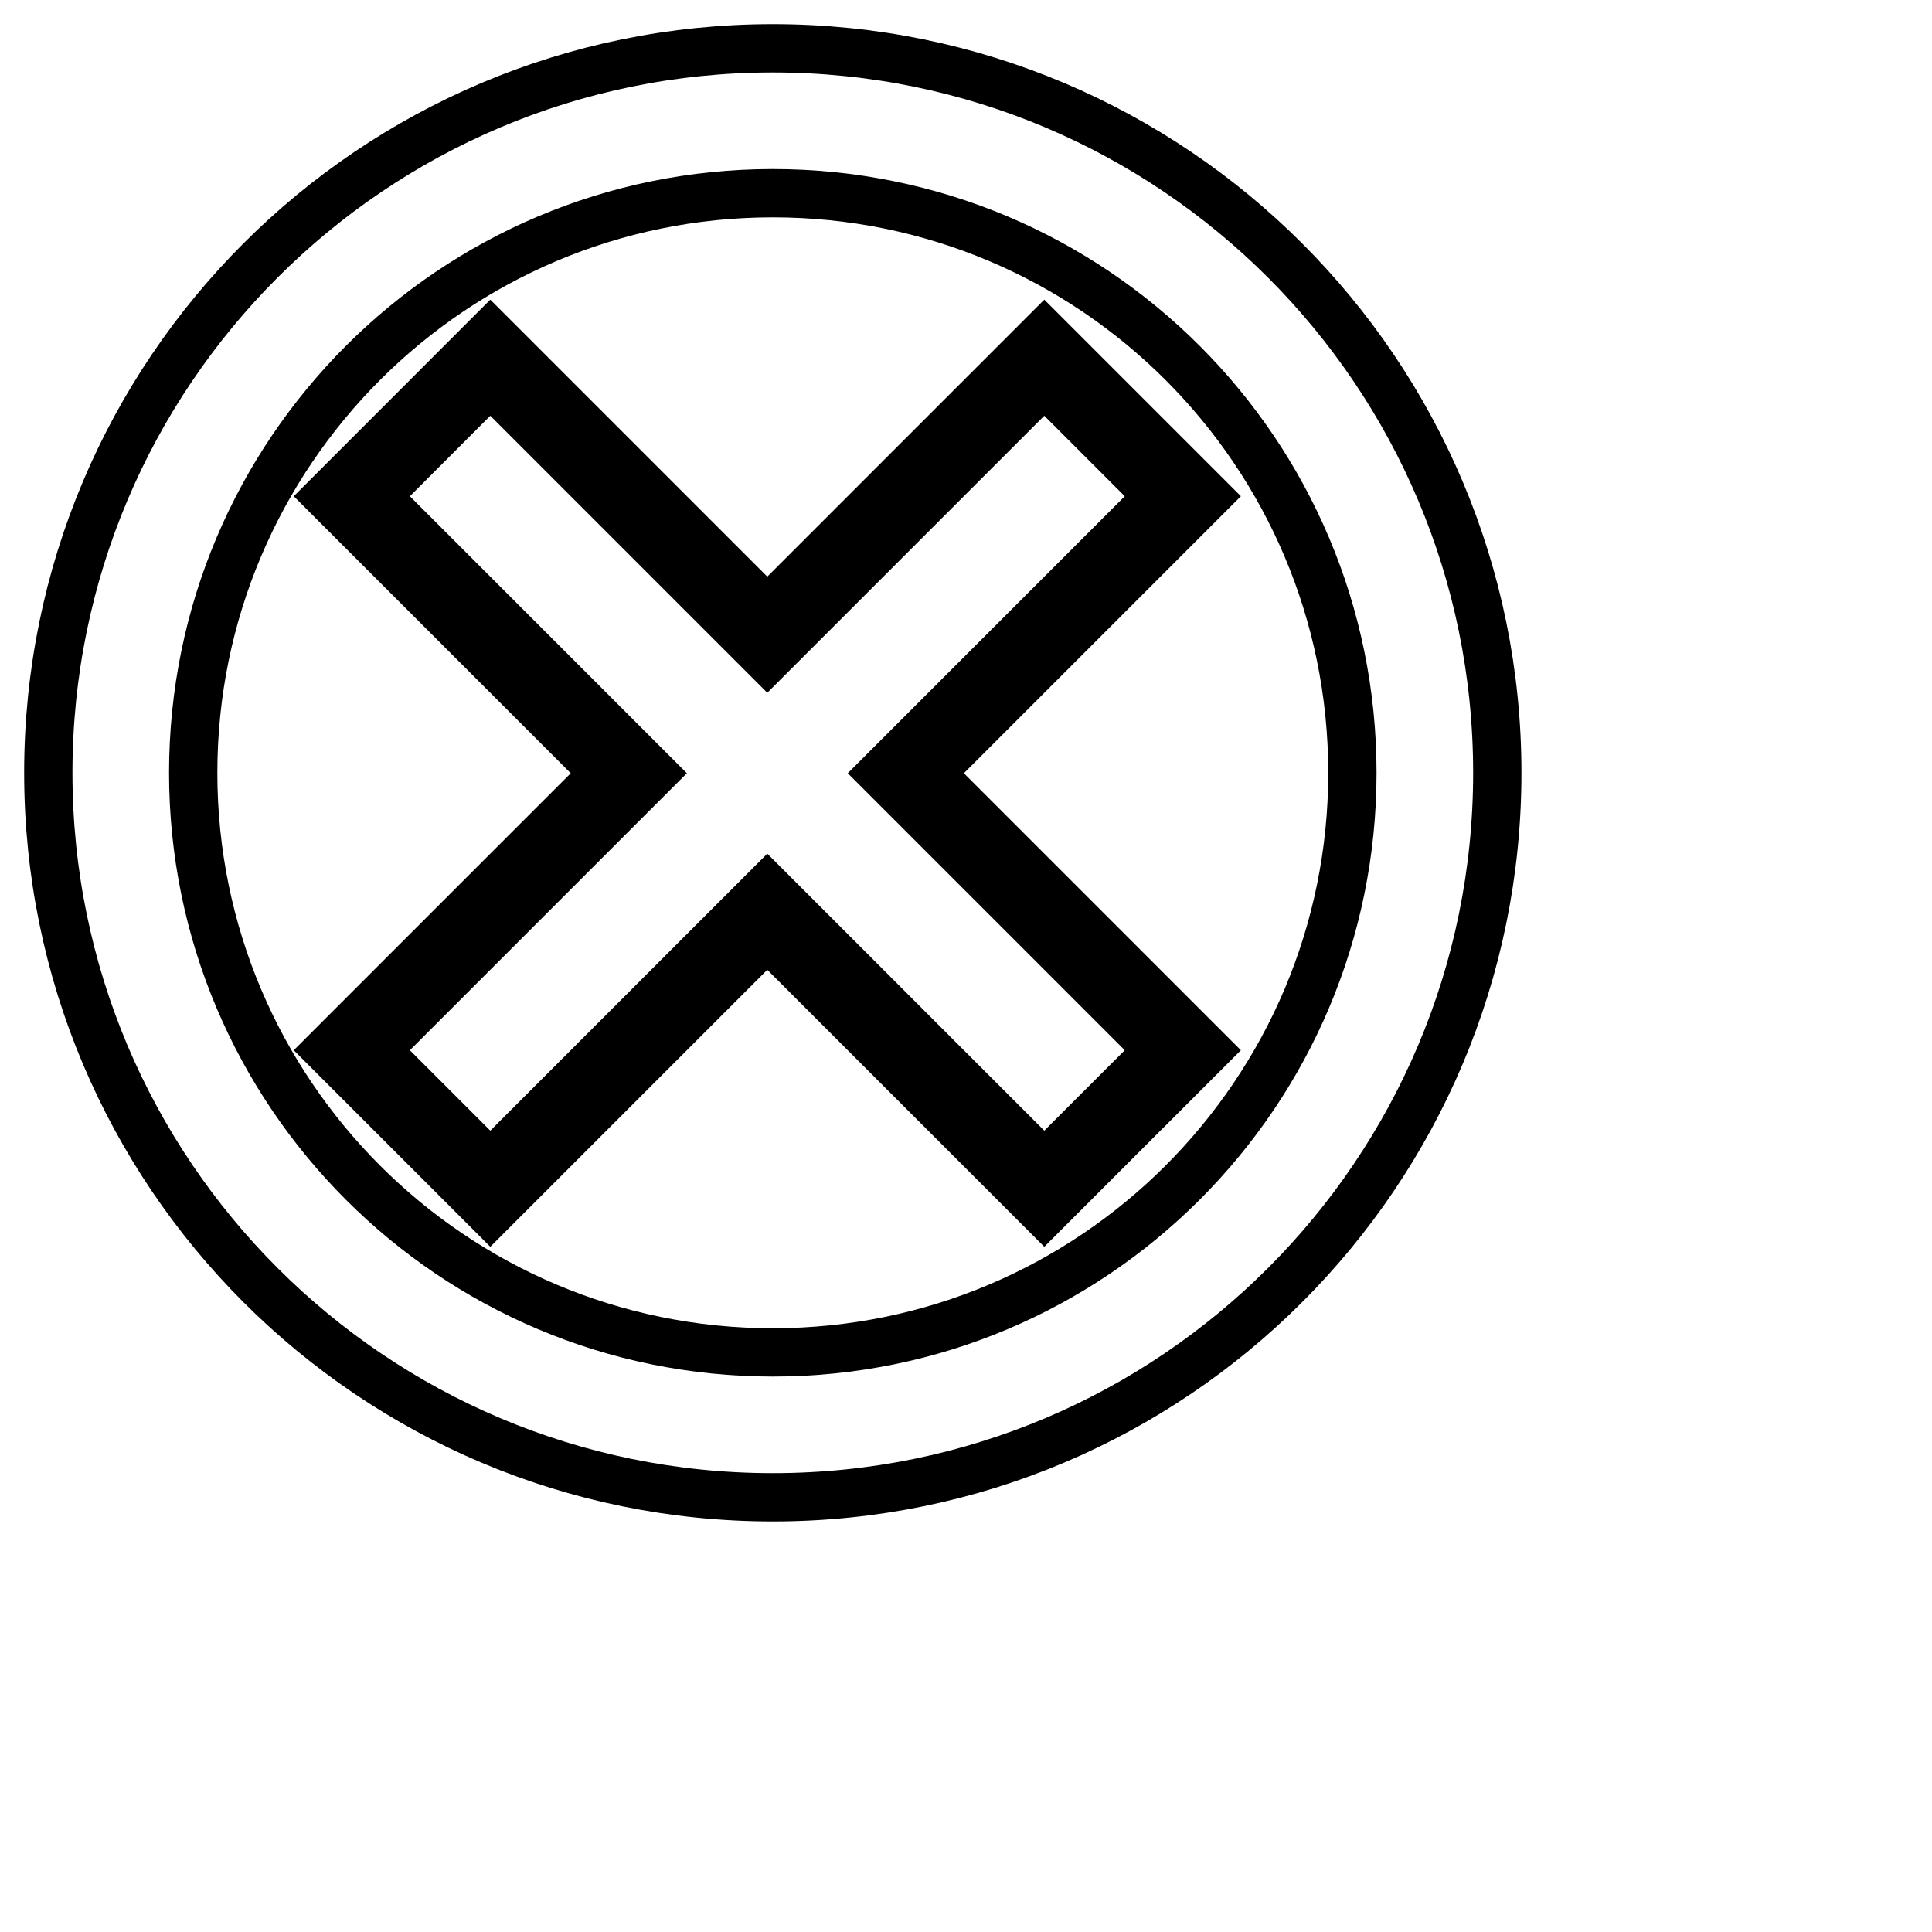
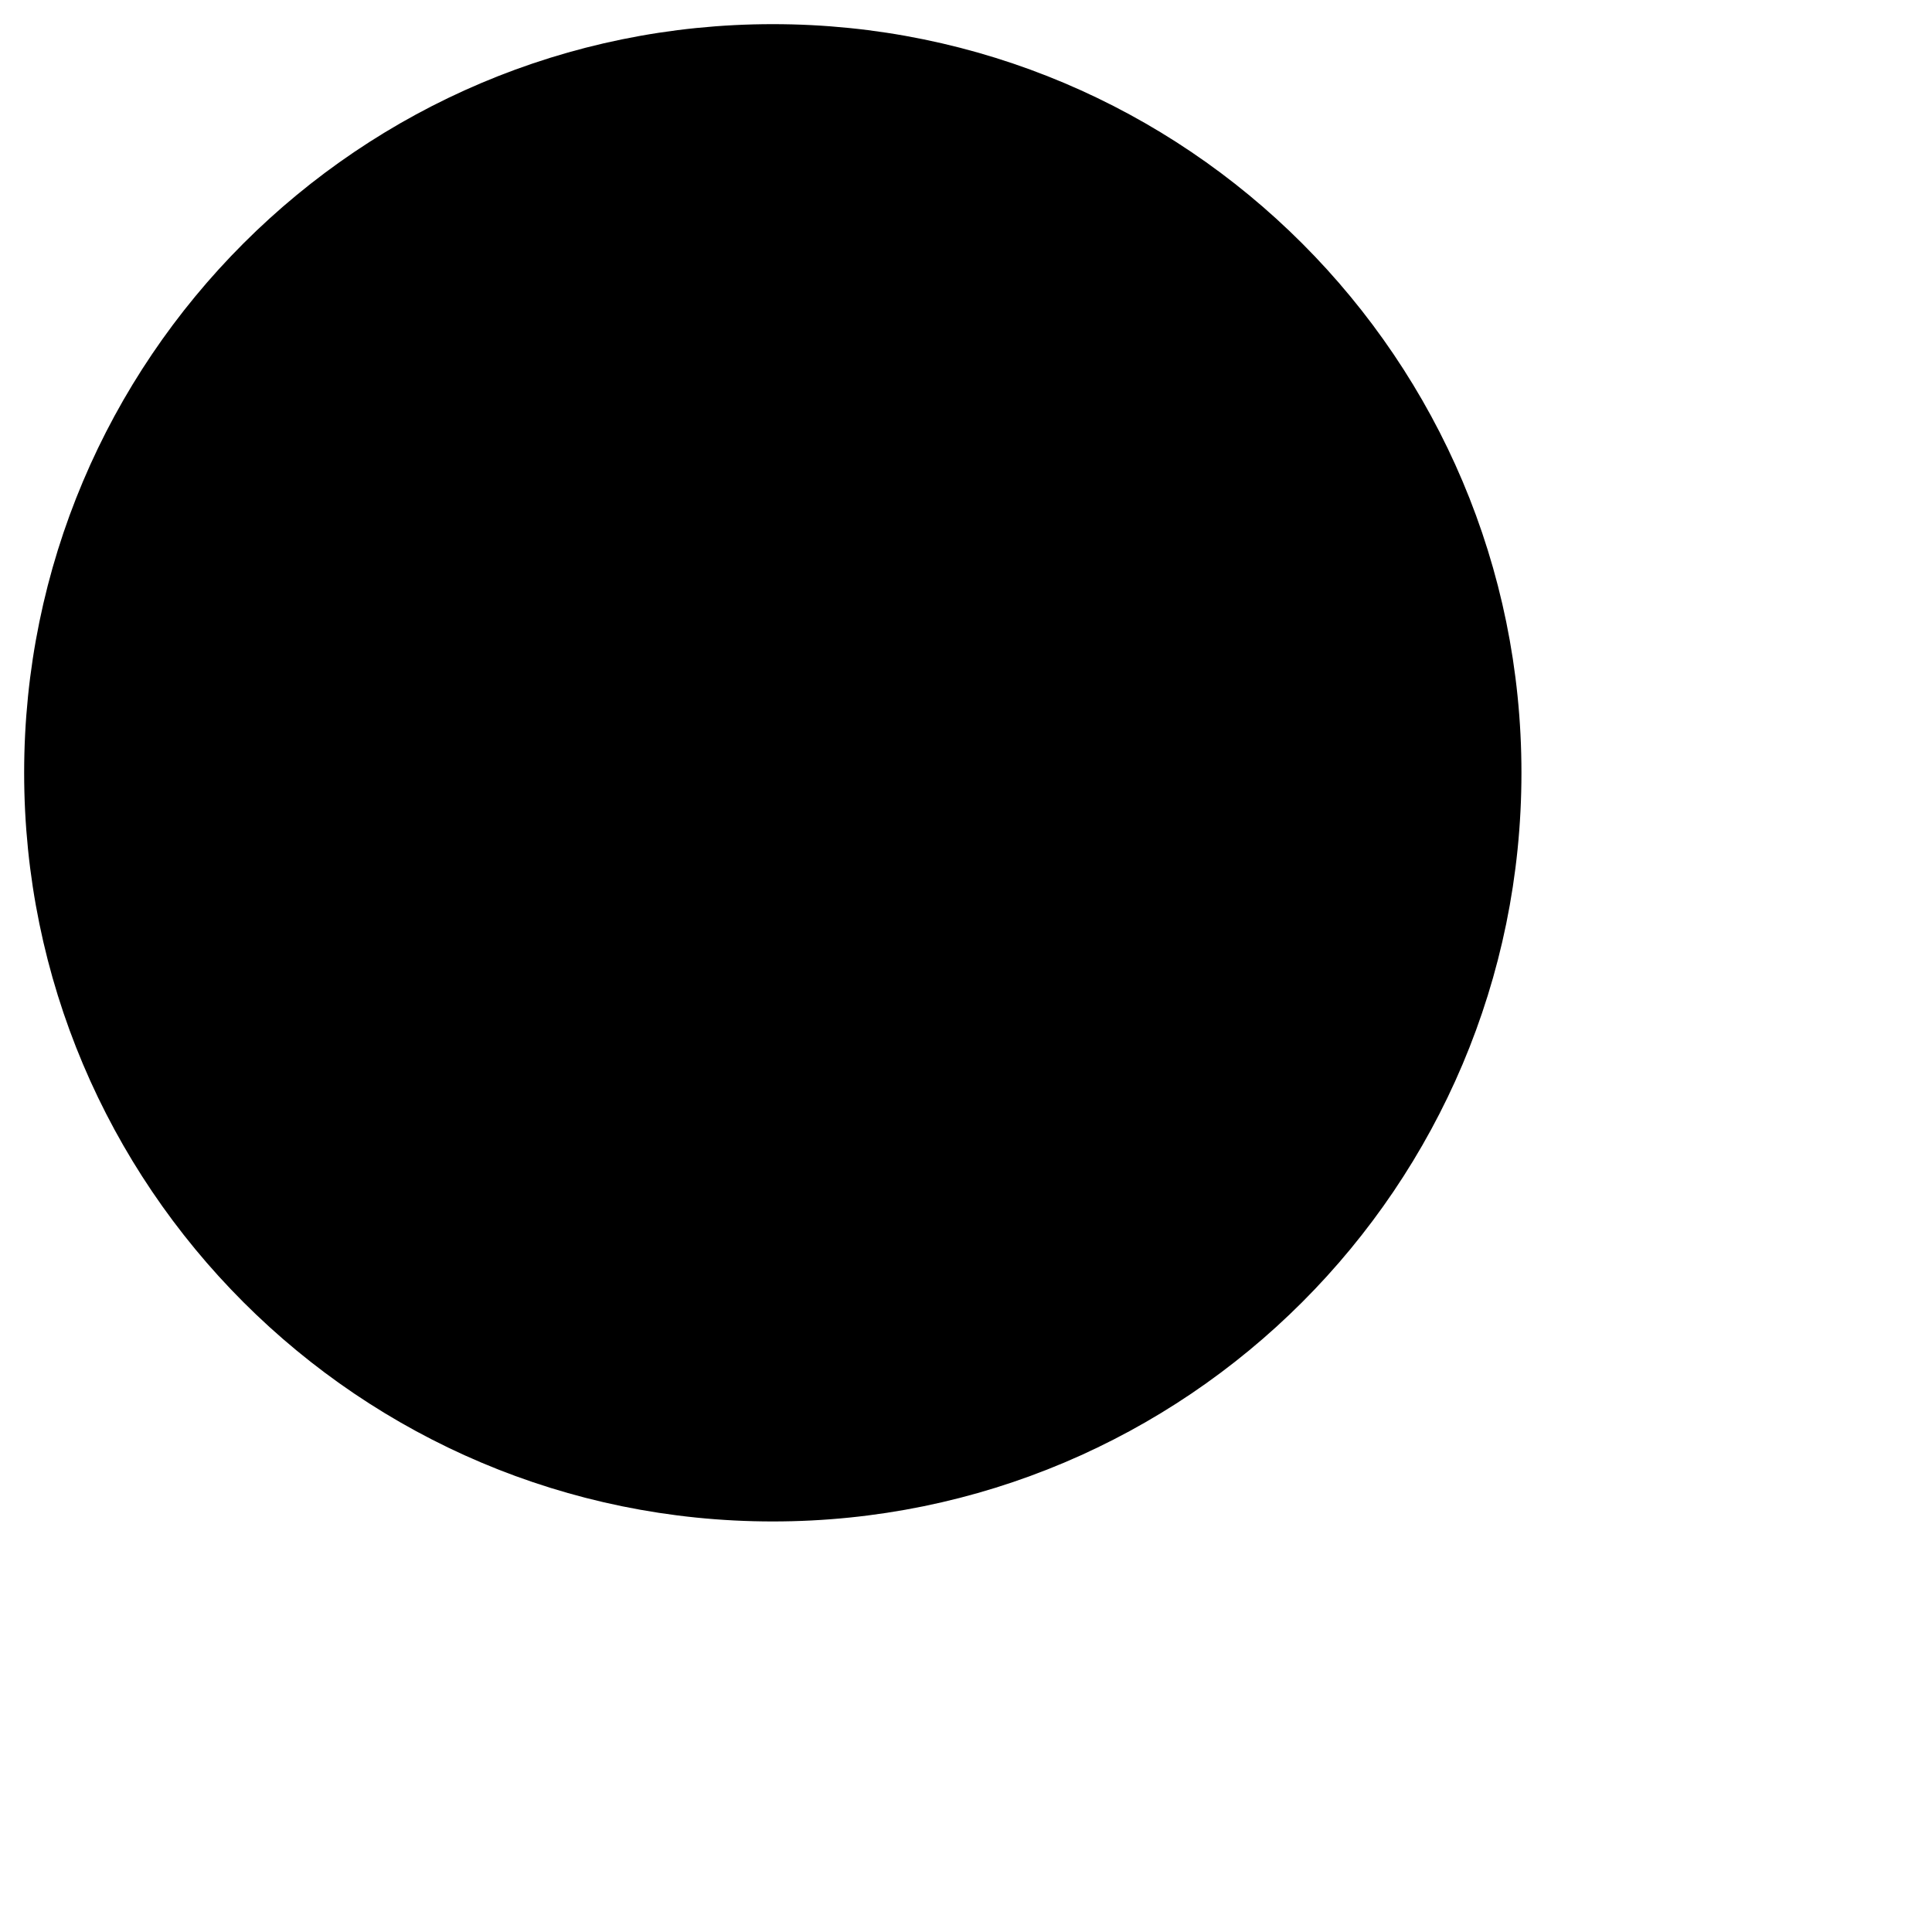
<svg xmlns="http://www.w3.org/2000/svg" xmlns:ns1="http://www.b3mn.org/oryx" width="40" height="40" version="1.0">
  <defs />
  <ns1:magnets>
    <ns1:magnet ns1:cx="16" ns1:cy="16" ns1:default="yes" />
  </ns1:magnets>
  <ns1:docker ns1:cx="16" ns1:cy="16" />
  <g pointer-events="fill">
    <defs>
-       <radialGradient id="background" cx="10%" cy="10%" r="100%" fx="10%" fy="10%">
-         <stop offset="0%" stop-color="#ffffff" stop-opacity="1" />
-         <stop id="fill_el" offset="100%" stop-color="#ffffff" stop-opacity="1" />
+       <radialGradient id="background">
+         <stop id="fill_el" />
      </radialGradient>
    </defs>
    <circle id="bg_frame" cx="16" cy="16" r="15" stroke="black" fill="url(#background) white" stroke-width="1" />
    <circle id="frame" cx="16" cy="16" r="12" stroke="black" fill="none" stroke-width="1" />
    <path d="M 7.284,10.274 L 10.151,7.406 L 15.886,13.141 L 21.621,7.406 L 24.489,10.274 L 18.754,16.009 L 24.489,21.744 L 21.621,24.611 L 15.886,18.876 L 10.151,24.611 L 7.284,21.744 L 13.019,16.009 L 7.284,10.274 z" id="cancelCross" fill="none" stroke="black" stroke-width="1.7" />
    <text font-size="11" id="text_name" x="16" y="33" ns1:align="top center" stroke="black" />
  </g>
</svg>
